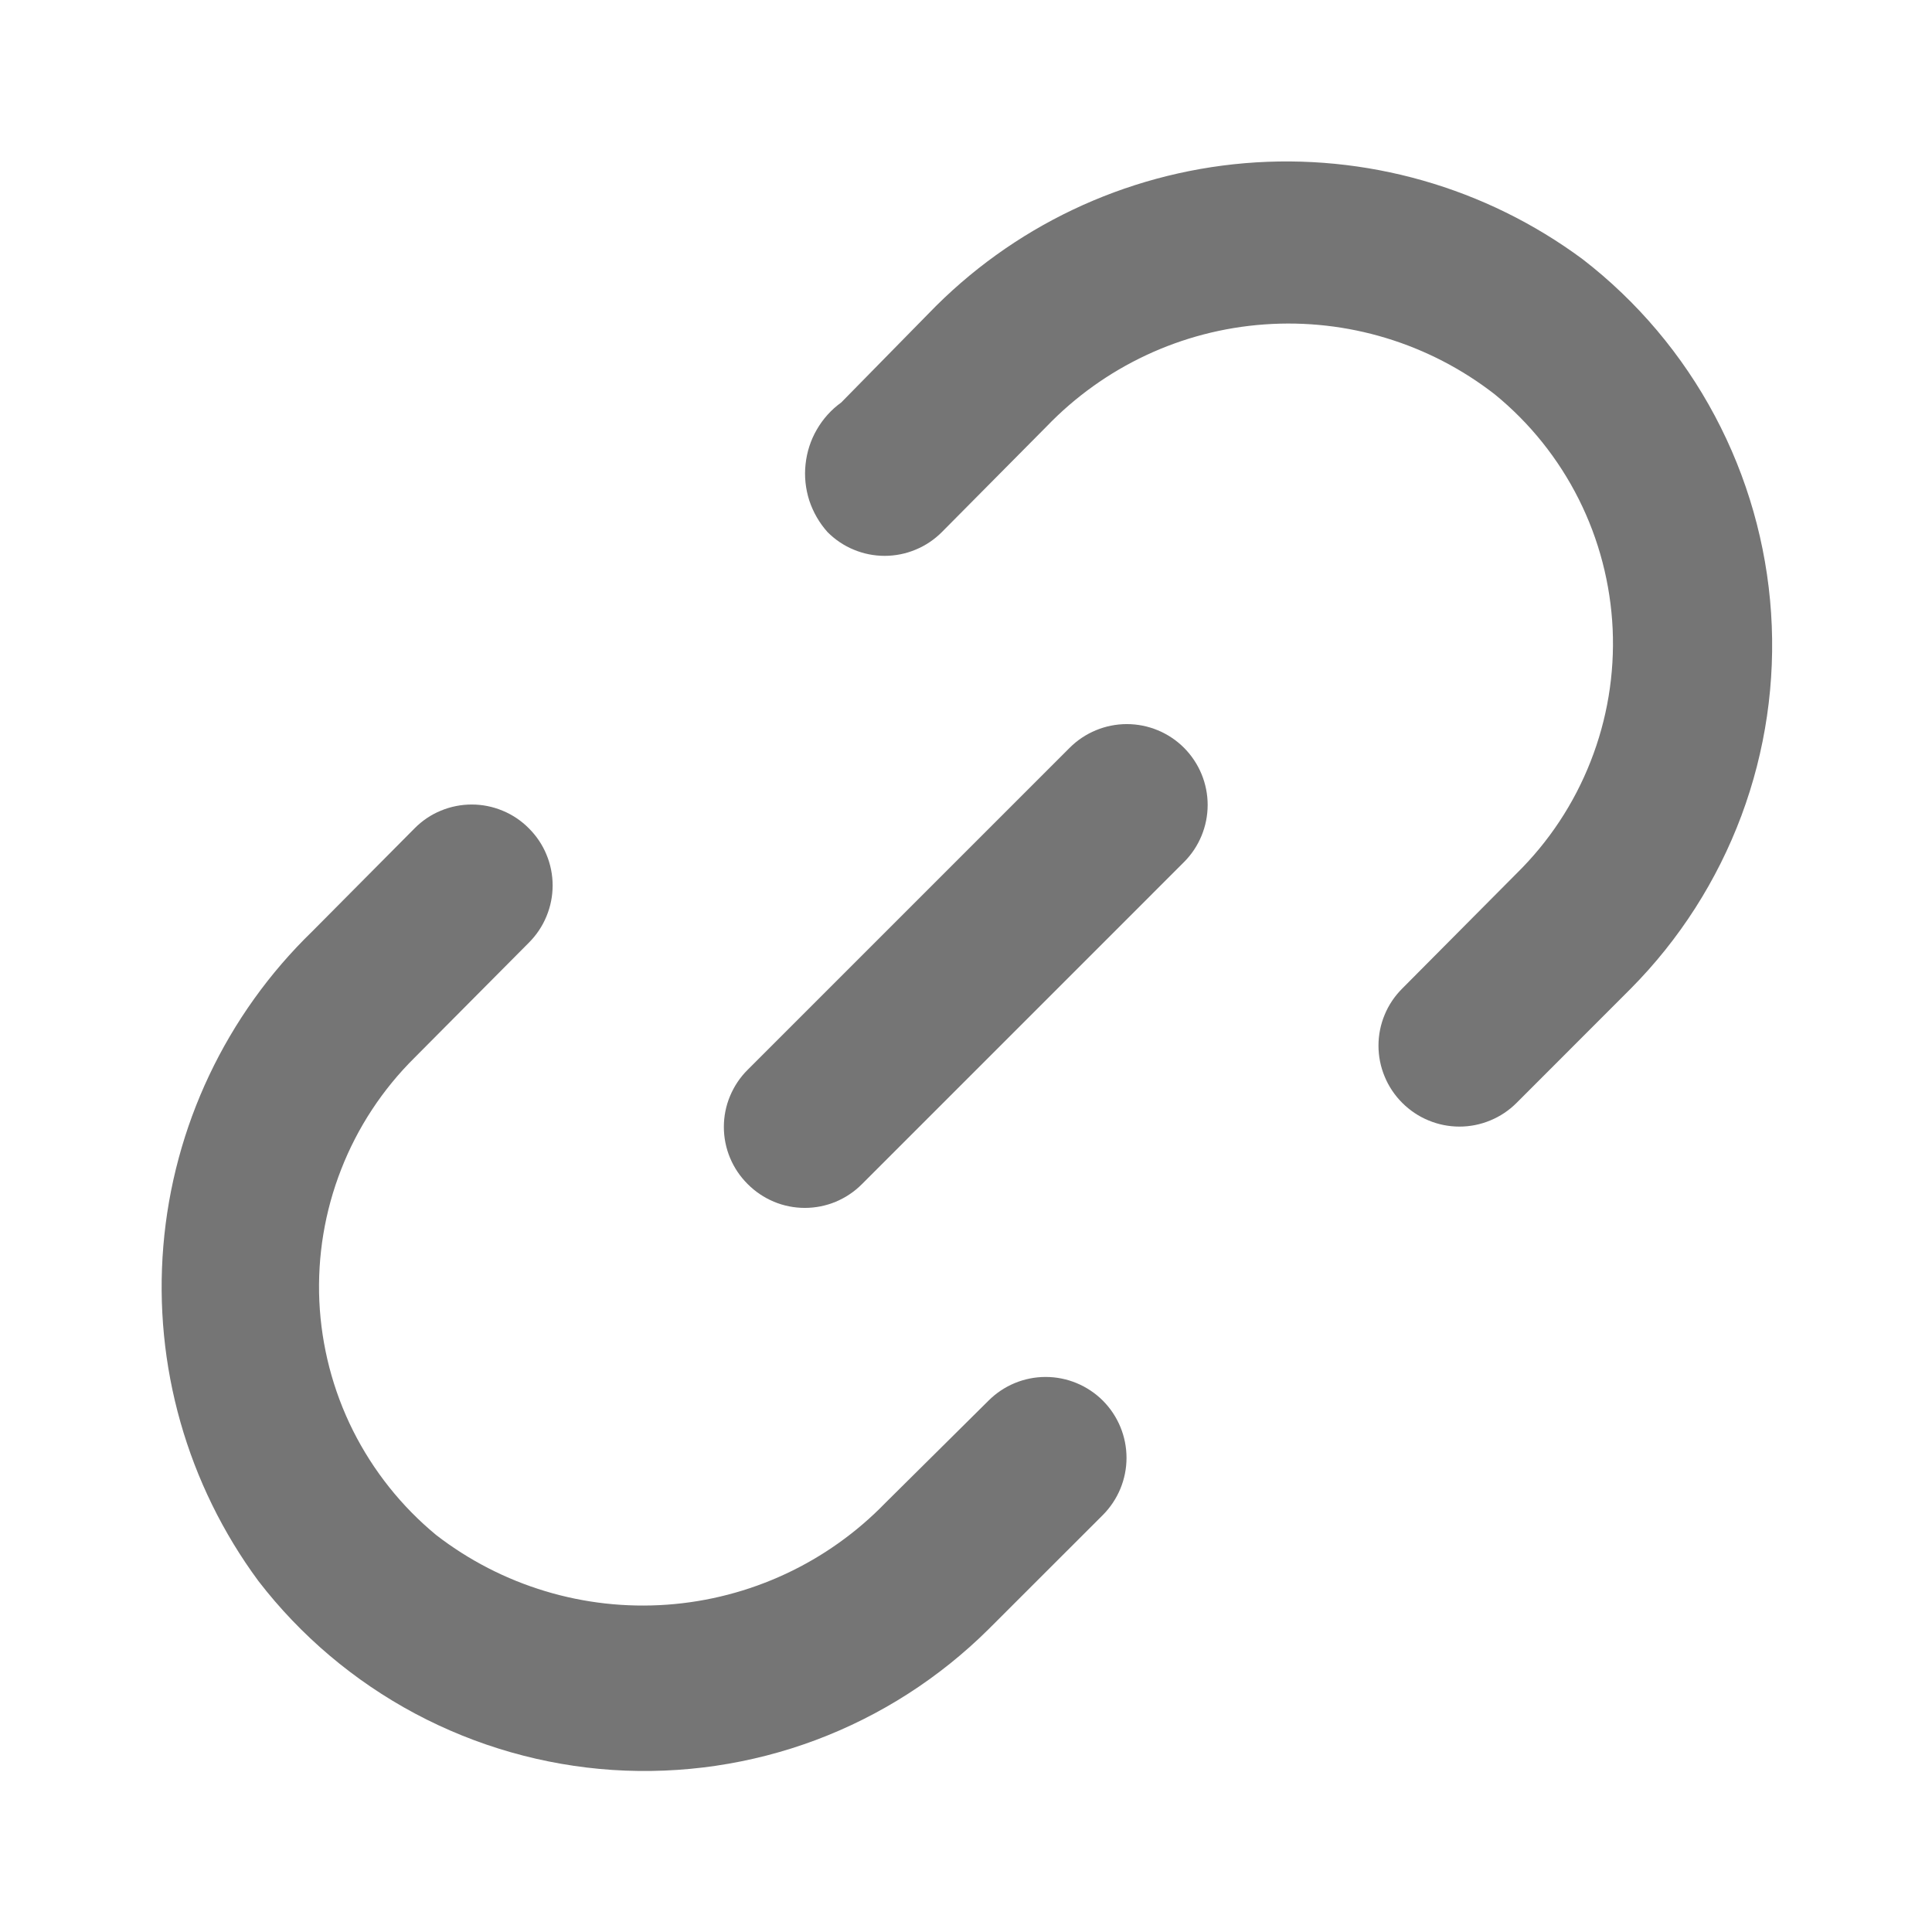
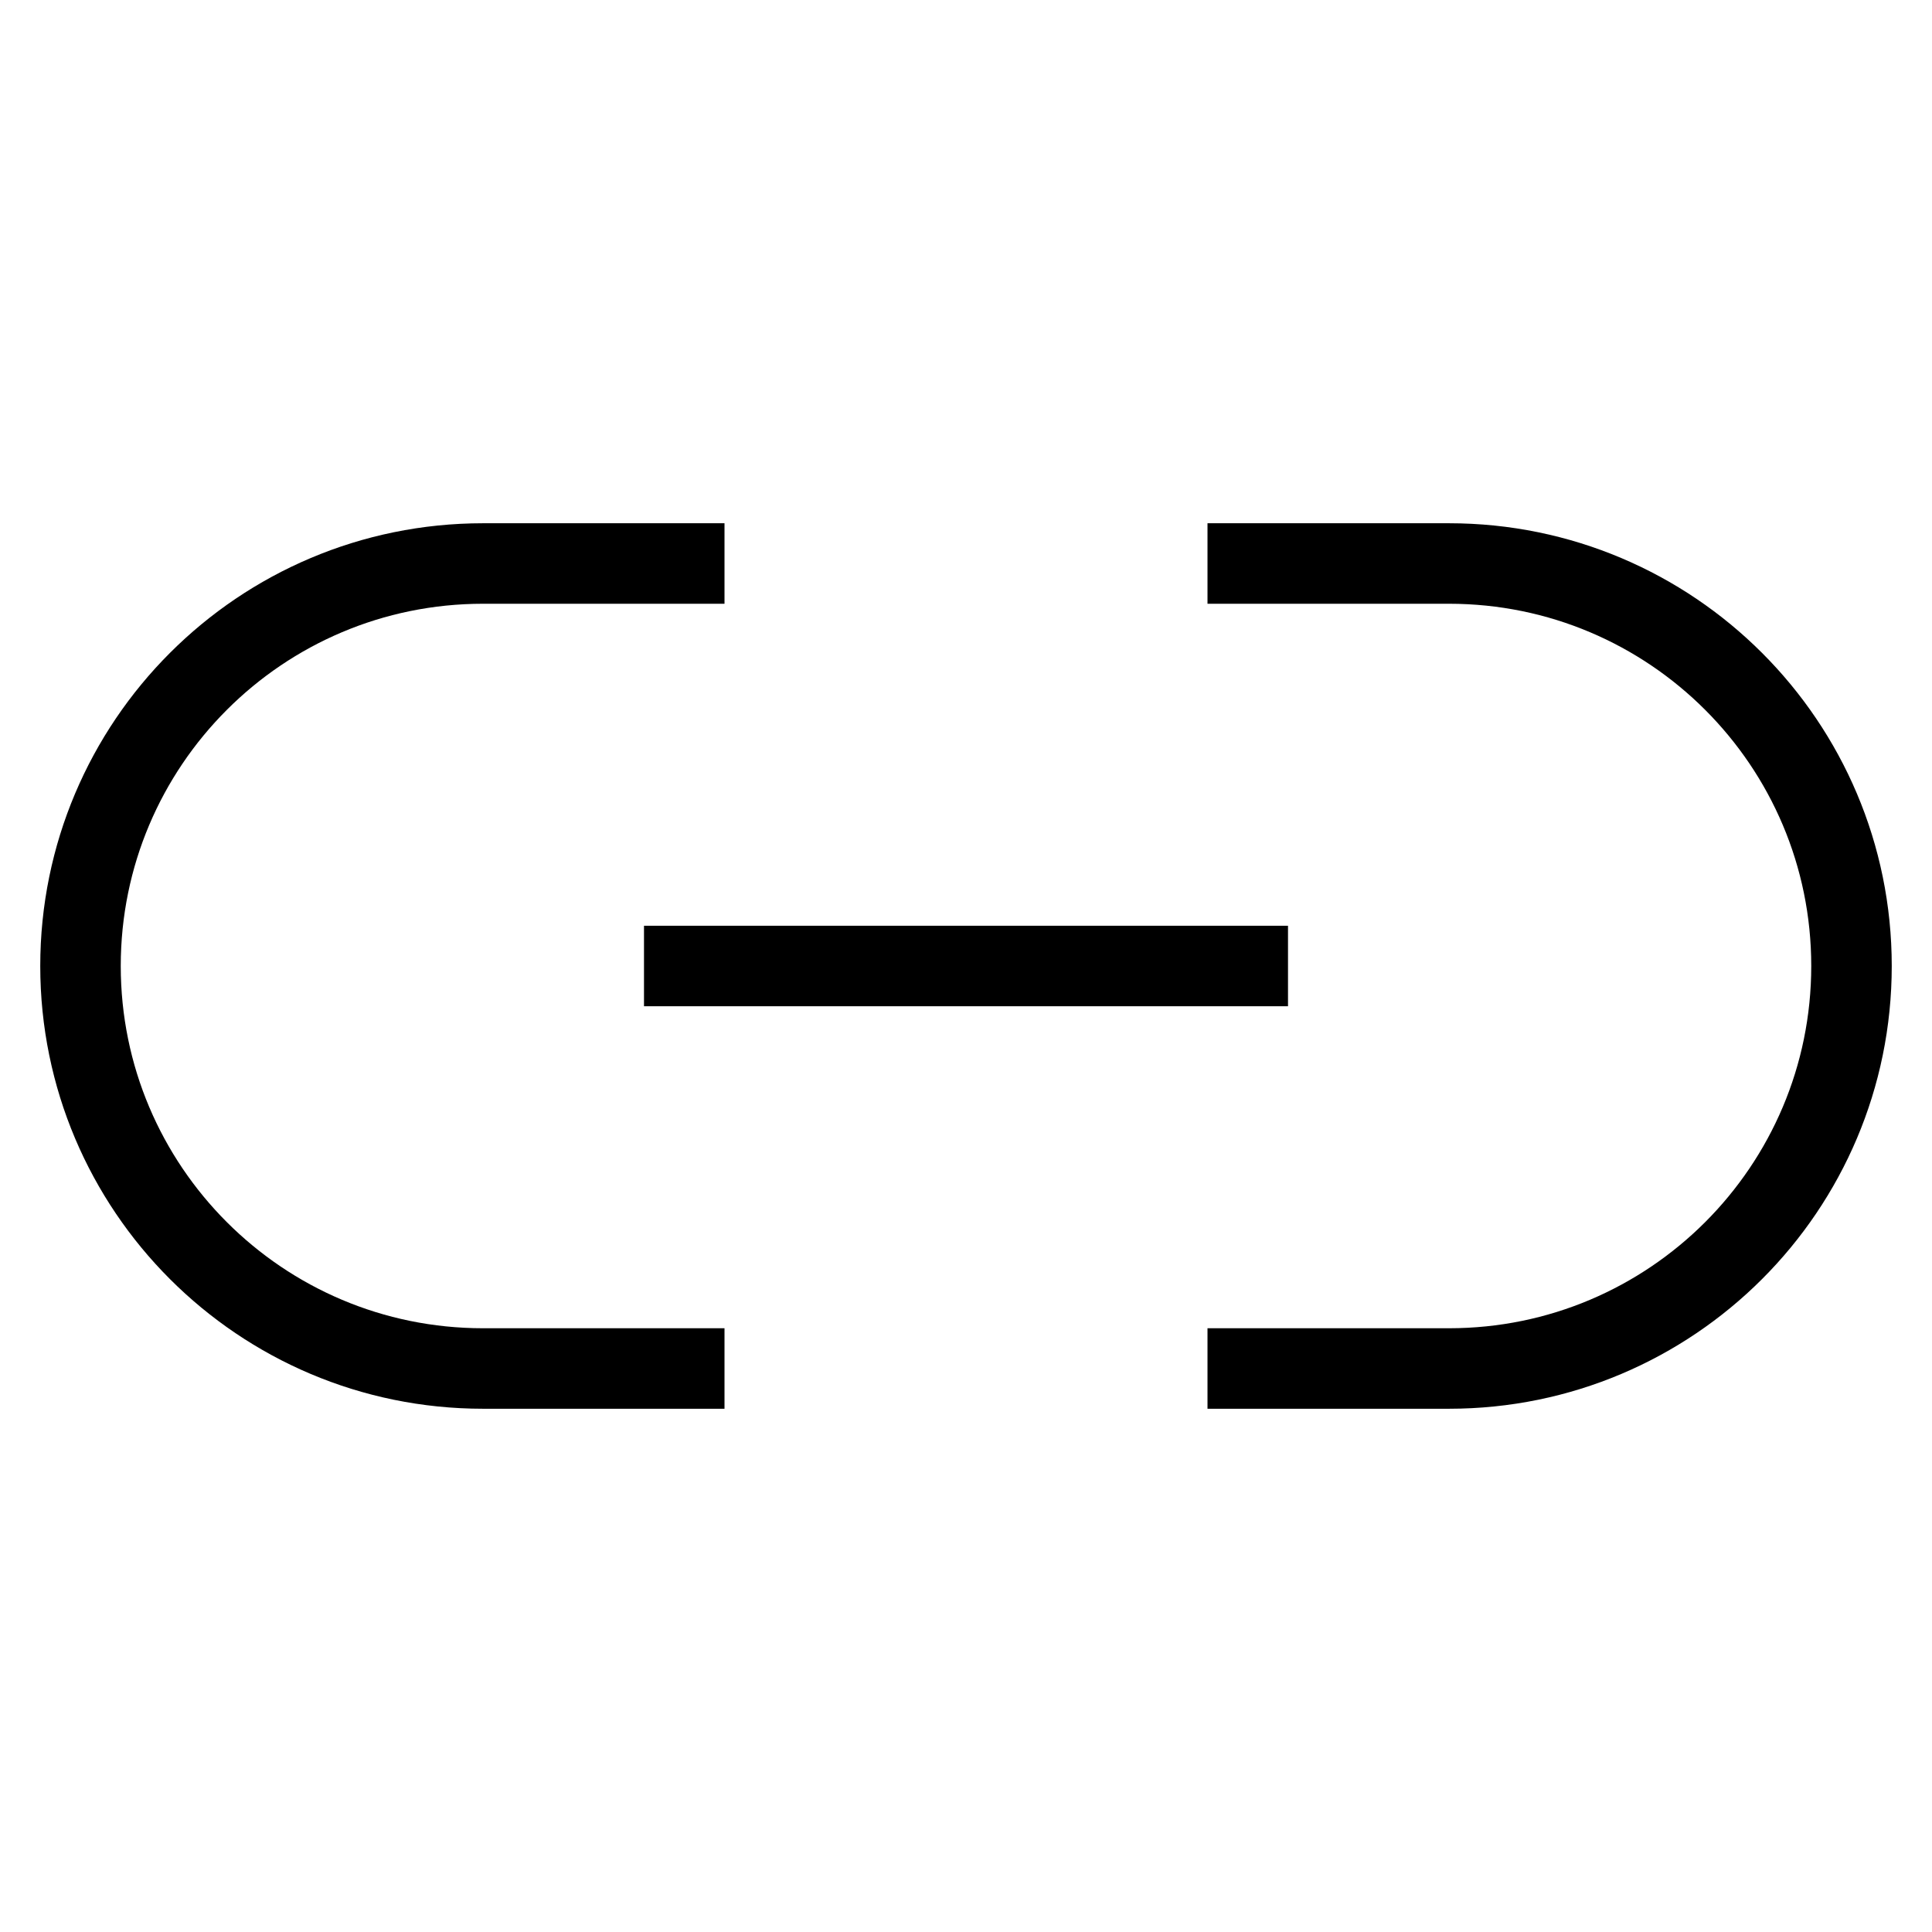
- <svg xmlns="http://www.w3.org/2000/svg" width="24" height="24" viewBox="0 0 24 24" fill="none">
-   <path d="M13.288 9.289L9.288 13.289C9.194 13.382 9.12 13.493 9.069 13.615C9.018 13.736 8.992 13.867 8.992 13.999C8.992 14.131 9.018 14.262 9.069 14.384C9.12 14.506 9.194 14.616 9.288 14.709C9.381 14.803 9.492 14.877 9.613 14.928C9.735 14.979 9.866 15.005 9.998 15.005C10.13 15.005 10.261 14.979 10.383 14.928C10.504 14.877 10.615 14.803 10.708 14.709L14.708 10.709C14.896 10.521 15.002 10.265 15.002 9.999C15.002 9.733 14.896 9.478 14.708 9.289C14.52 9.101 14.264 8.995 13.998 8.995C13.732 8.995 13.476 9.101 13.288 9.289Z" fill="#757575" />
-   <path d="M12.28 17.399L10.999 18.669C10.281 19.41 9.315 19.86 8.286 19.934C7.257 20.008 6.236 19.7 5.42 19.07C4.988 18.714 4.636 18.271 4.385 17.771C4.135 17.271 3.993 16.723 3.967 16.165C3.942 15.606 4.034 15.048 4.238 14.527C4.441 14.006 4.752 13.533 5.15 13.139L6.57 11.71C6.663 11.617 6.738 11.506 6.788 11.384C6.839 11.262 6.865 11.132 6.865 10.999C6.865 10.867 6.839 10.737 6.788 10.615C6.738 10.493 6.663 10.383 6.57 10.29C6.477 10.196 6.366 10.121 6.244 10.071C6.122 10.02 5.992 9.994 5.86 9.994C5.728 9.994 5.597 10.02 5.475 10.071C5.353 10.121 5.243 10.196 5.15 10.29L3.88 11.569C2.81 12.606 2.152 13.995 2.029 15.479C1.906 16.963 2.325 18.441 3.21 19.64C3.734 20.32 4.398 20.882 5.157 21.287C5.915 21.691 6.751 21.93 7.609 21.987C8.467 22.043 9.327 21.917 10.132 21.616C10.938 21.314 11.669 20.845 12.28 20.239L13.7 18.82C13.888 18.631 13.994 18.376 13.994 18.11C13.994 17.843 13.888 17.588 13.7 17.399C13.511 17.211 13.256 17.105 12.989 17.105C12.723 17.105 12.468 17.211 12.28 17.399V17.399ZM19.66 3.22C18.453 2.326 16.962 1.902 15.466 2.027C13.97 2.153 12.571 2.818 11.53 3.9L10.45 5C10.326 5.089 10.223 5.204 10.147 5.336C10.07 5.468 10.023 5.615 10.007 5.767C9.99 5.919 10.007 6.072 10.053 6.217C10.101 6.362 10.178 6.496 10.28 6.61C10.373 6.703 10.483 6.778 10.605 6.828C10.727 6.879 10.857 6.905 10.989 6.905C11.122 6.905 11.252 6.879 11.374 6.828C11.496 6.778 11.607 6.703 11.7 6.61L12.999 5.3C13.714 4.556 14.679 4.103 15.708 4.03C16.736 3.956 17.756 4.266 18.57 4.9C19.005 5.255 19.36 5.699 19.612 6.201C19.864 6.703 20.007 7.253 20.033 7.814C20.058 8.376 19.965 8.936 19.759 9.459C19.554 9.982 19.241 10.456 18.84 10.85L17.419 12.28C17.326 12.373 17.251 12.483 17.201 12.605C17.15 12.727 17.124 12.857 17.124 12.989C17.124 13.122 17.15 13.252 17.201 13.374C17.251 13.496 17.326 13.607 17.419 13.7C17.512 13.793 17.623 13.868 17.745 13.918C17.867 13.969 17.997 13.995 18.13 13.995C18.262 13.995 18.392 13.969 18.514 13.918C18.636 13.868 18.747 13.793 18.84 13.7L20.259 12.28C20.864 11.67 21.331 10.938 21.632 10.134C21.932 9.33 22.058 8.471 22.001 7.614C21.944 6.758 21.706 5.923 21.302 5.165C20.899 4.408 20.339 3.744 19.66 3.22V3.22Z" fill="#757575" />
+ <svg xmlns="http://www.w3.org/2000/svg" fill="none" shapeRendering="geometricPrecision" stroke="currentColor" strokeLinecap="round" strokeLinejoin="round" strokeWidth="1.5" viewBox="0 0 24 24" width="24" height="24" version="1.1" id="svg6">
+   <defs id="defs10" />
+   <path d="M15 7h3a5 5 0 015 5 5 5 0 01-5 5h-3m-6 0H6a5 5 0 01-5-5 5 5 0 015-5h3" id="path2" />
+   <path d="M8 12h8" id="path4" />
</svg>
